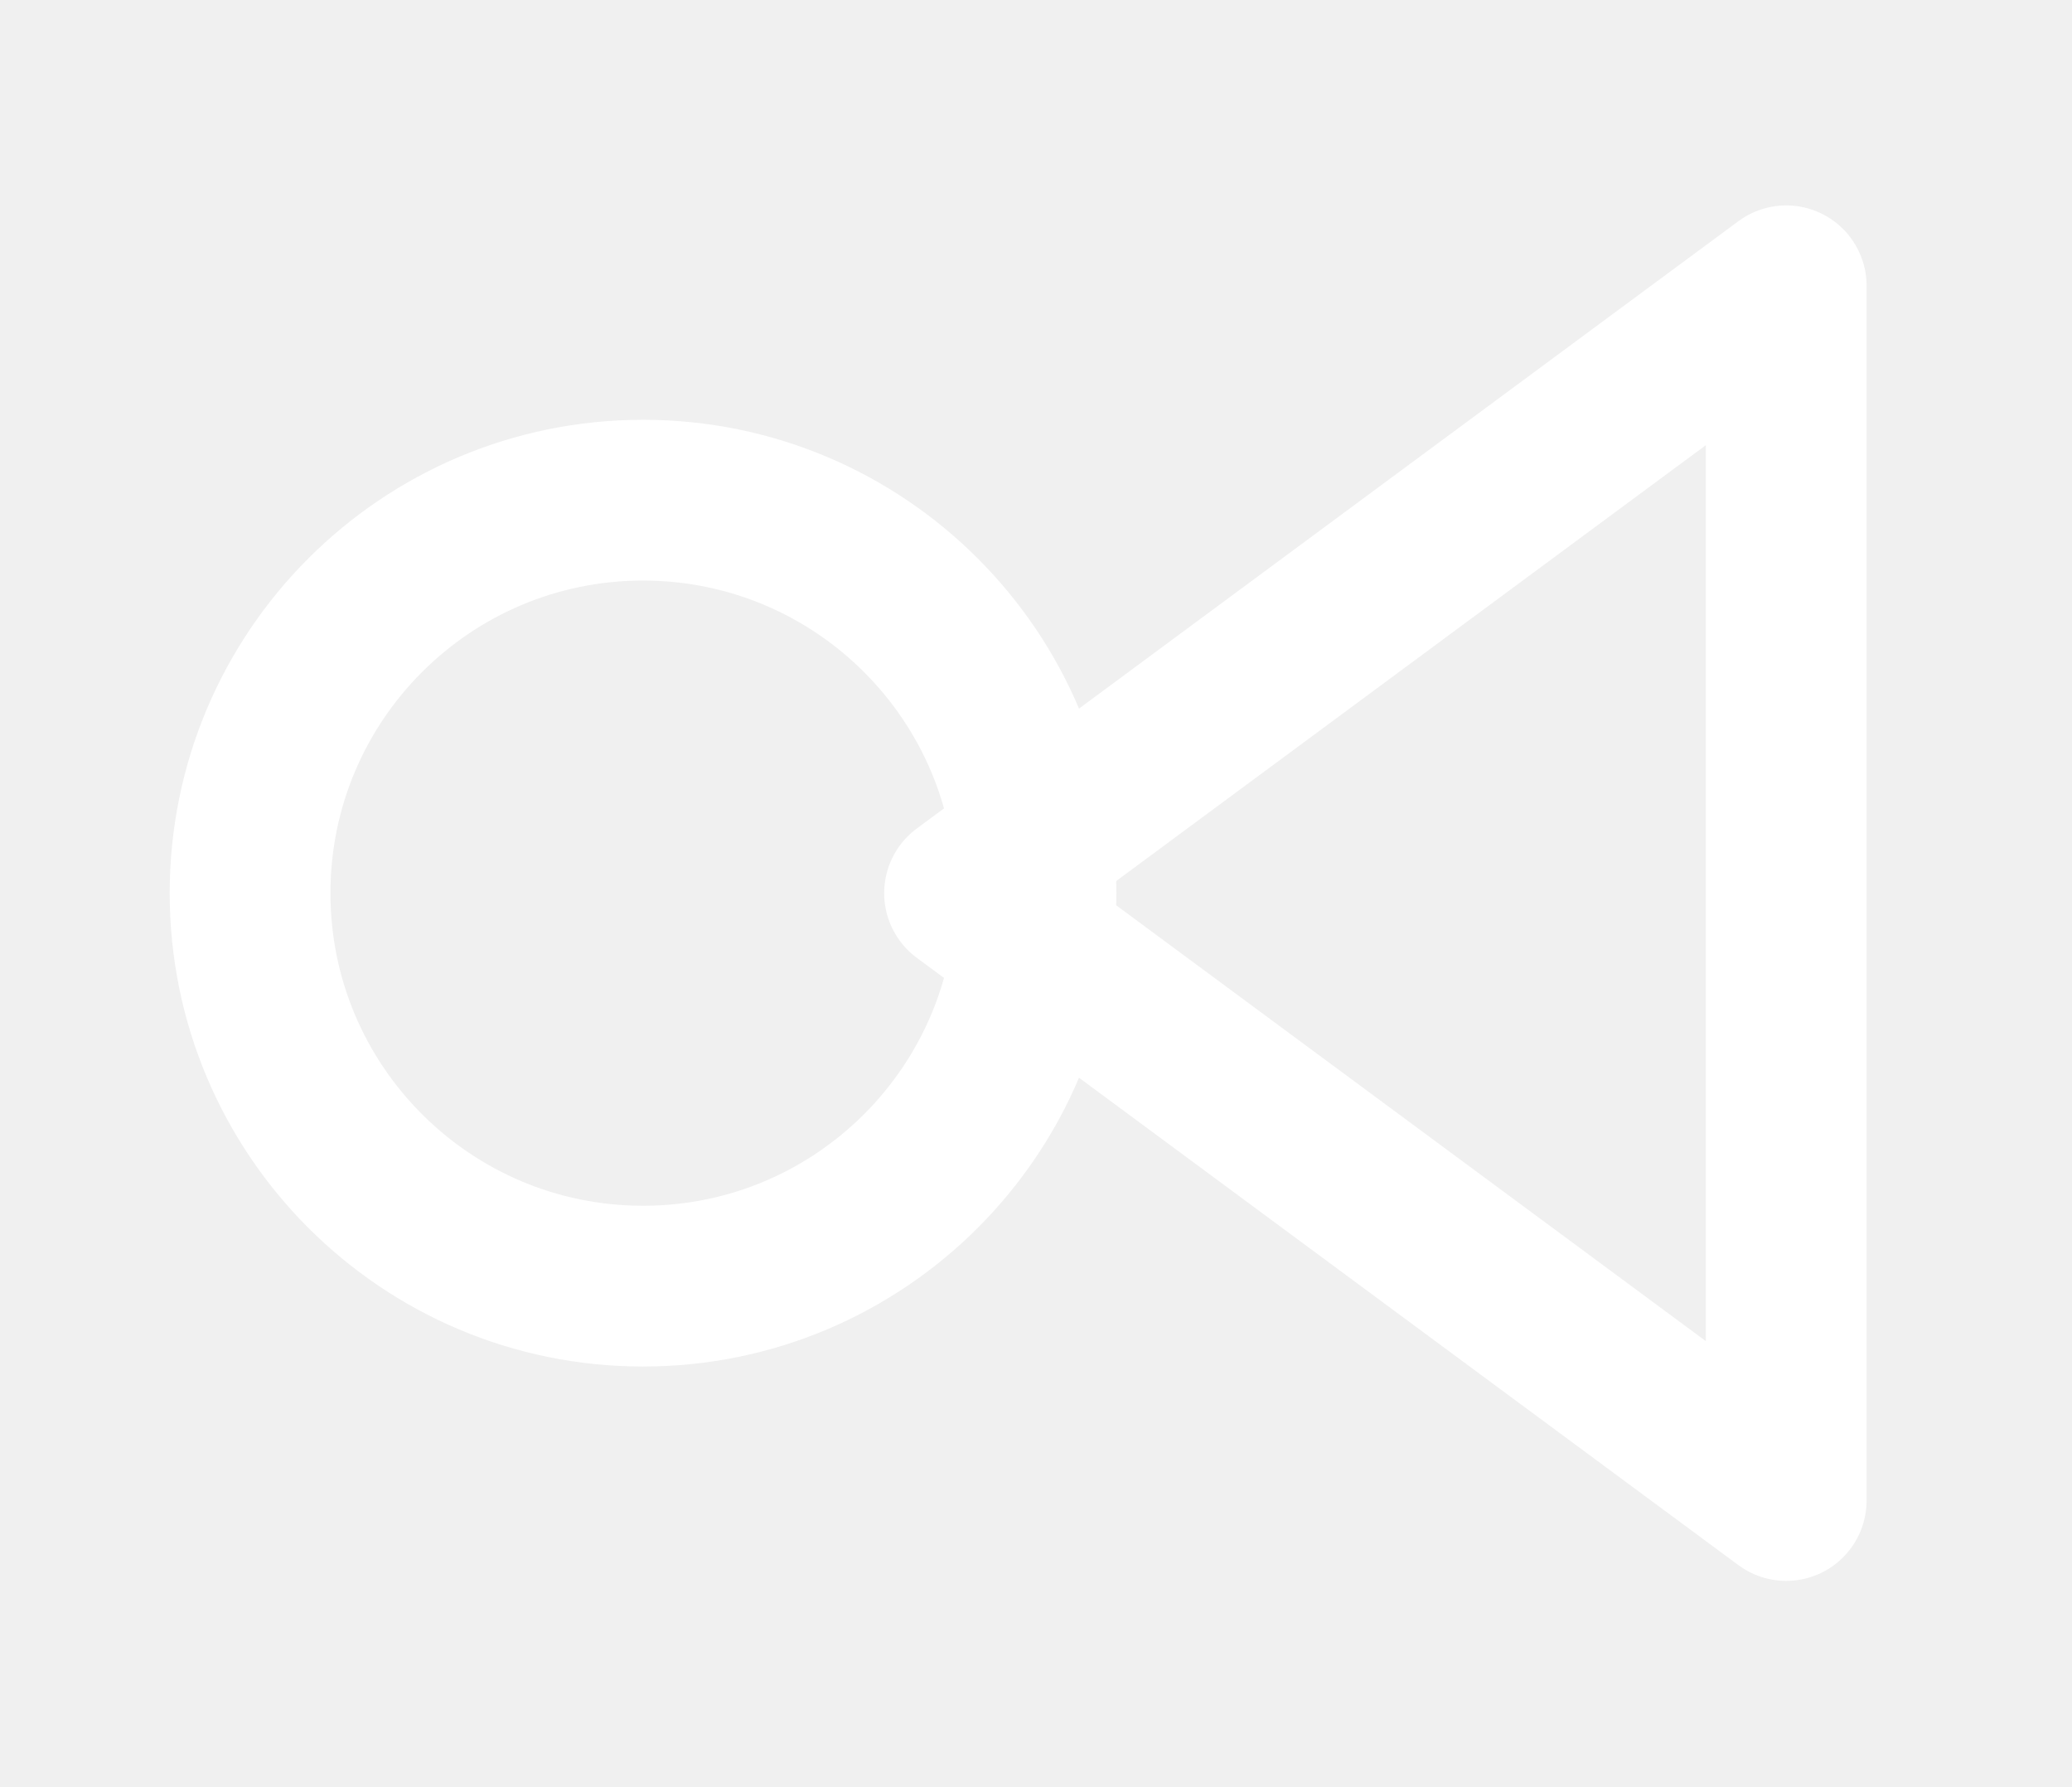
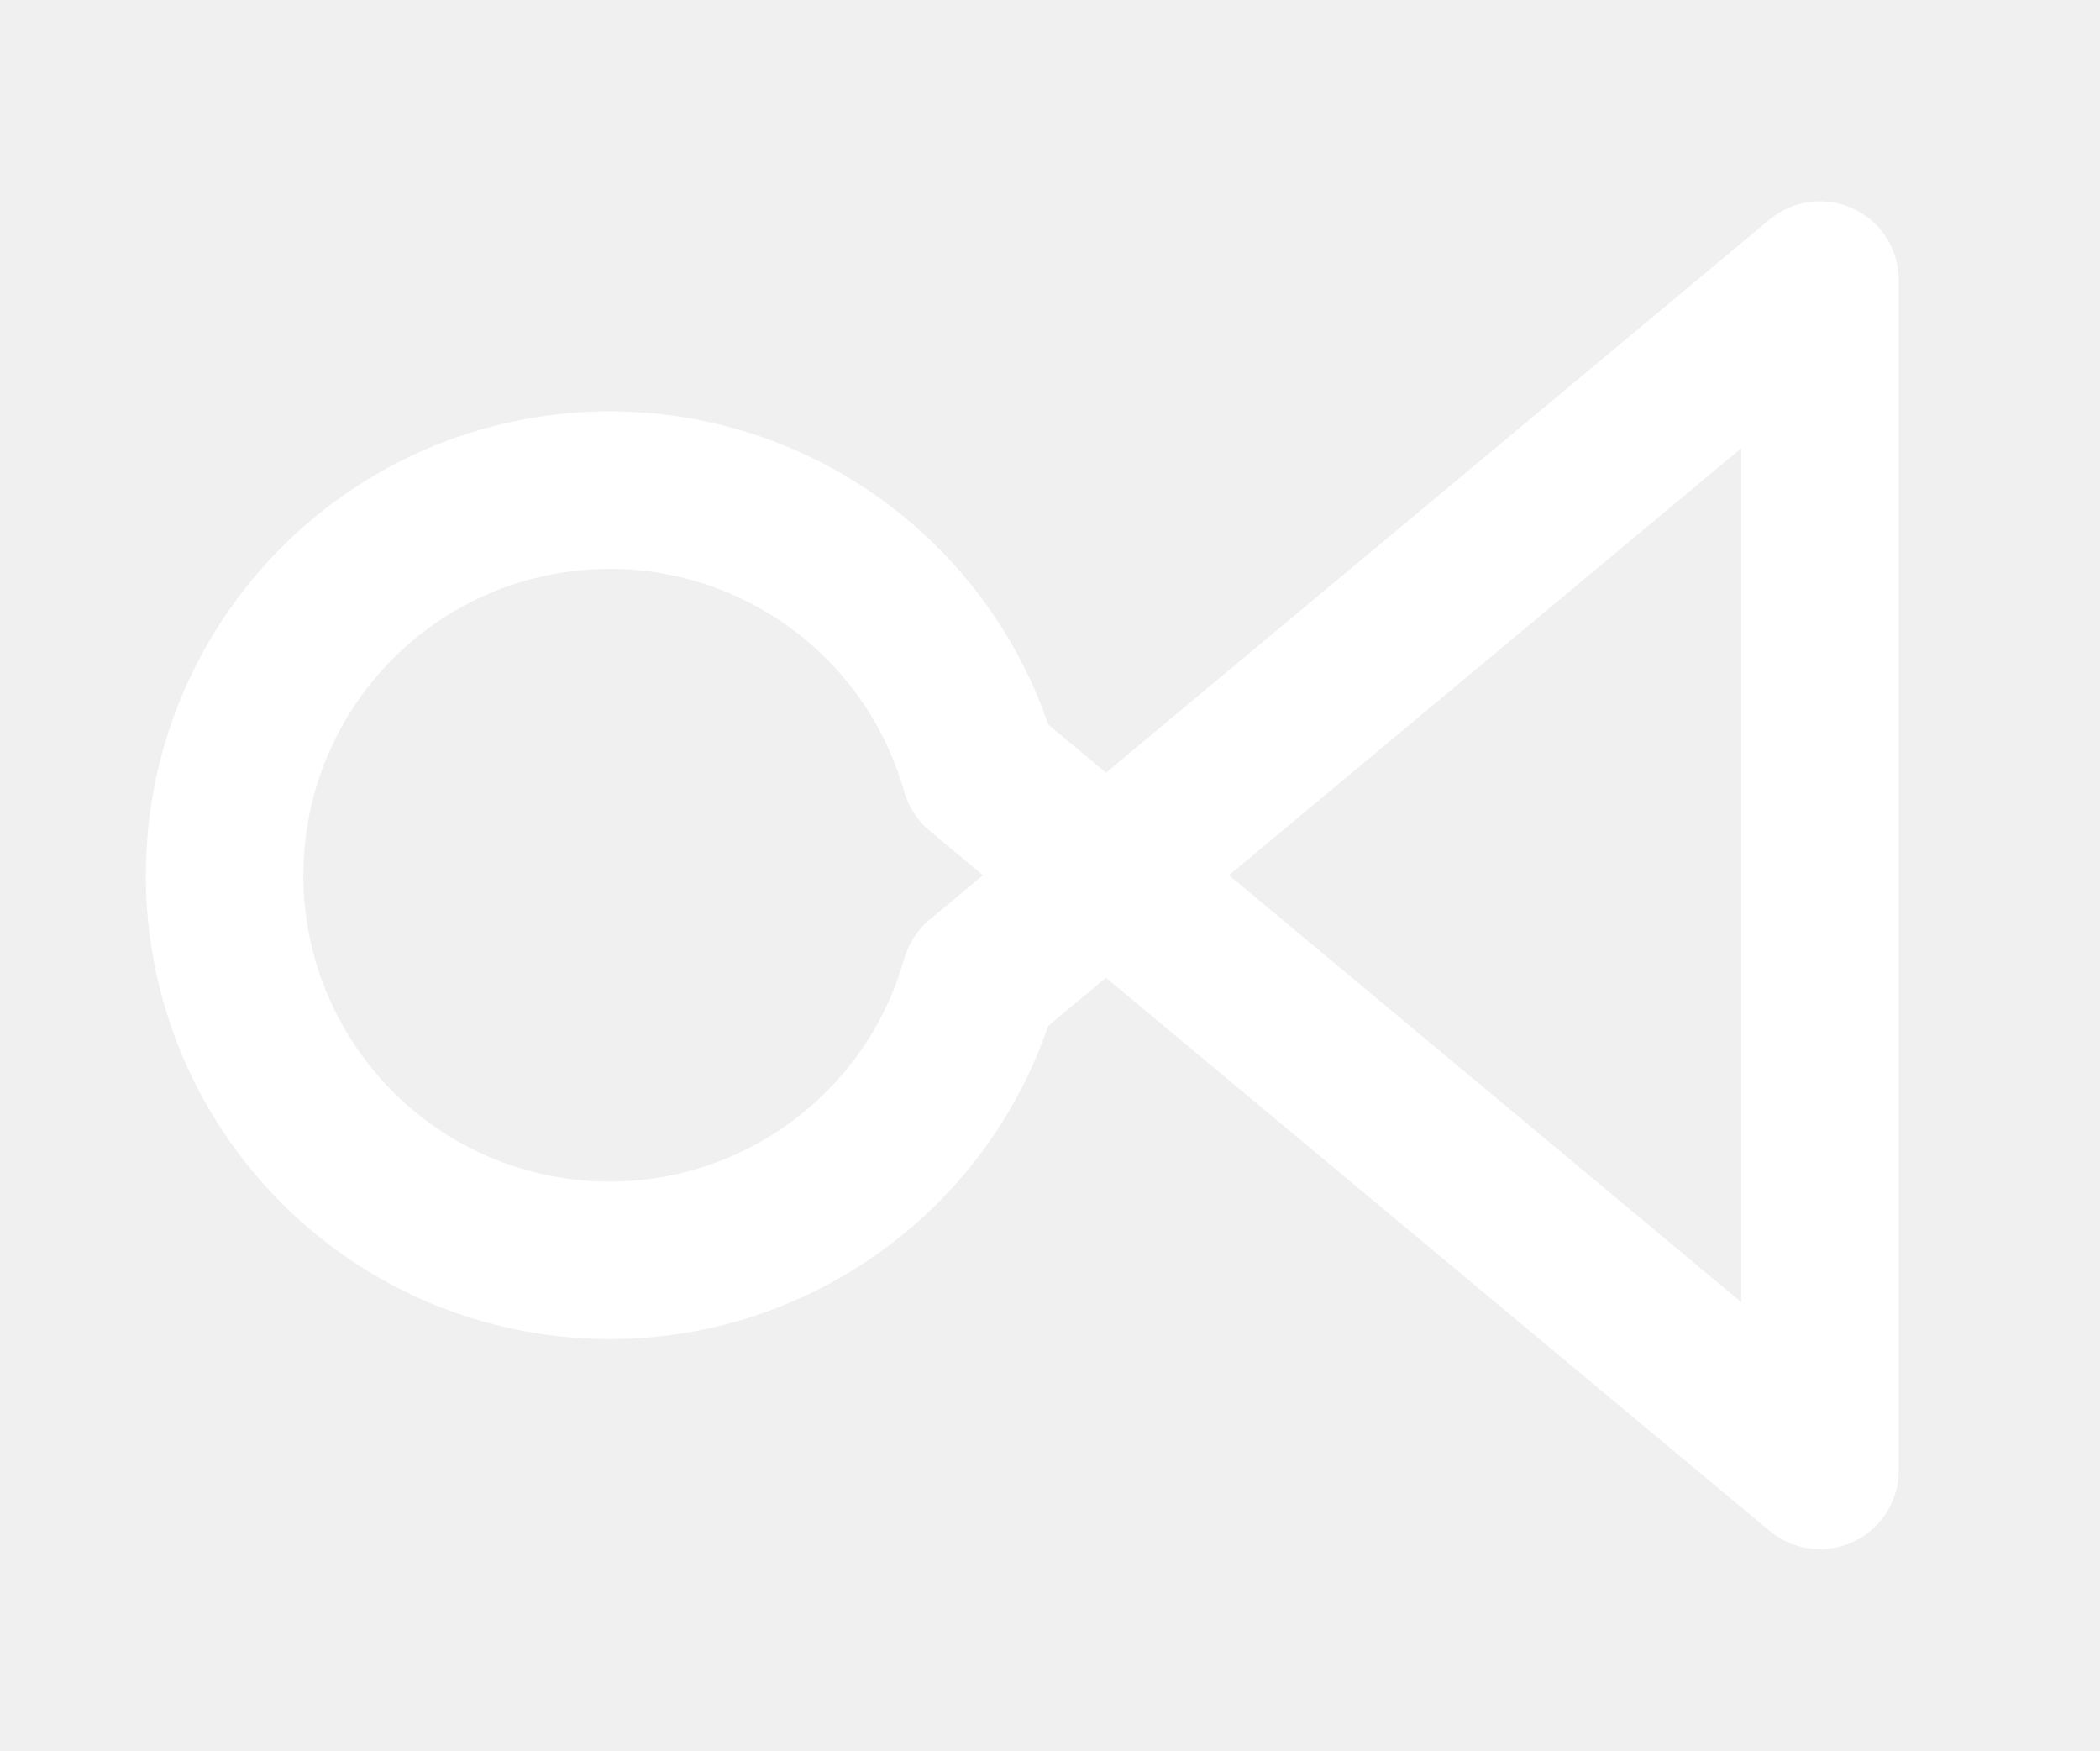
- <svg xmlns="http://www.w3.org/2000/svg" viewBox="0 0 116 100">
-   <path d="M100 16 L100 84 L54 50 Z" fill="none" stroke="#FFFFFF" stroke-width="9" stroke-linejoin="round" stroke-linecap="round" />
-   <circle cx="36" cy="50" r="22" fill="none" stroke="#FFFFFF" stroke-width="9" />
+ <svg xmlns="http://www.w3.org/2000/svg" viewBox="0 0 120 100">
+   <path d="M104 16 L56 56 A22 22 0 1 1 56 44 L104 84 Z" fill="none" stroke="#FFFFFF" stroke-width="9" stroke-linejoin="round" stroke-linecap="round" />
</svg>
